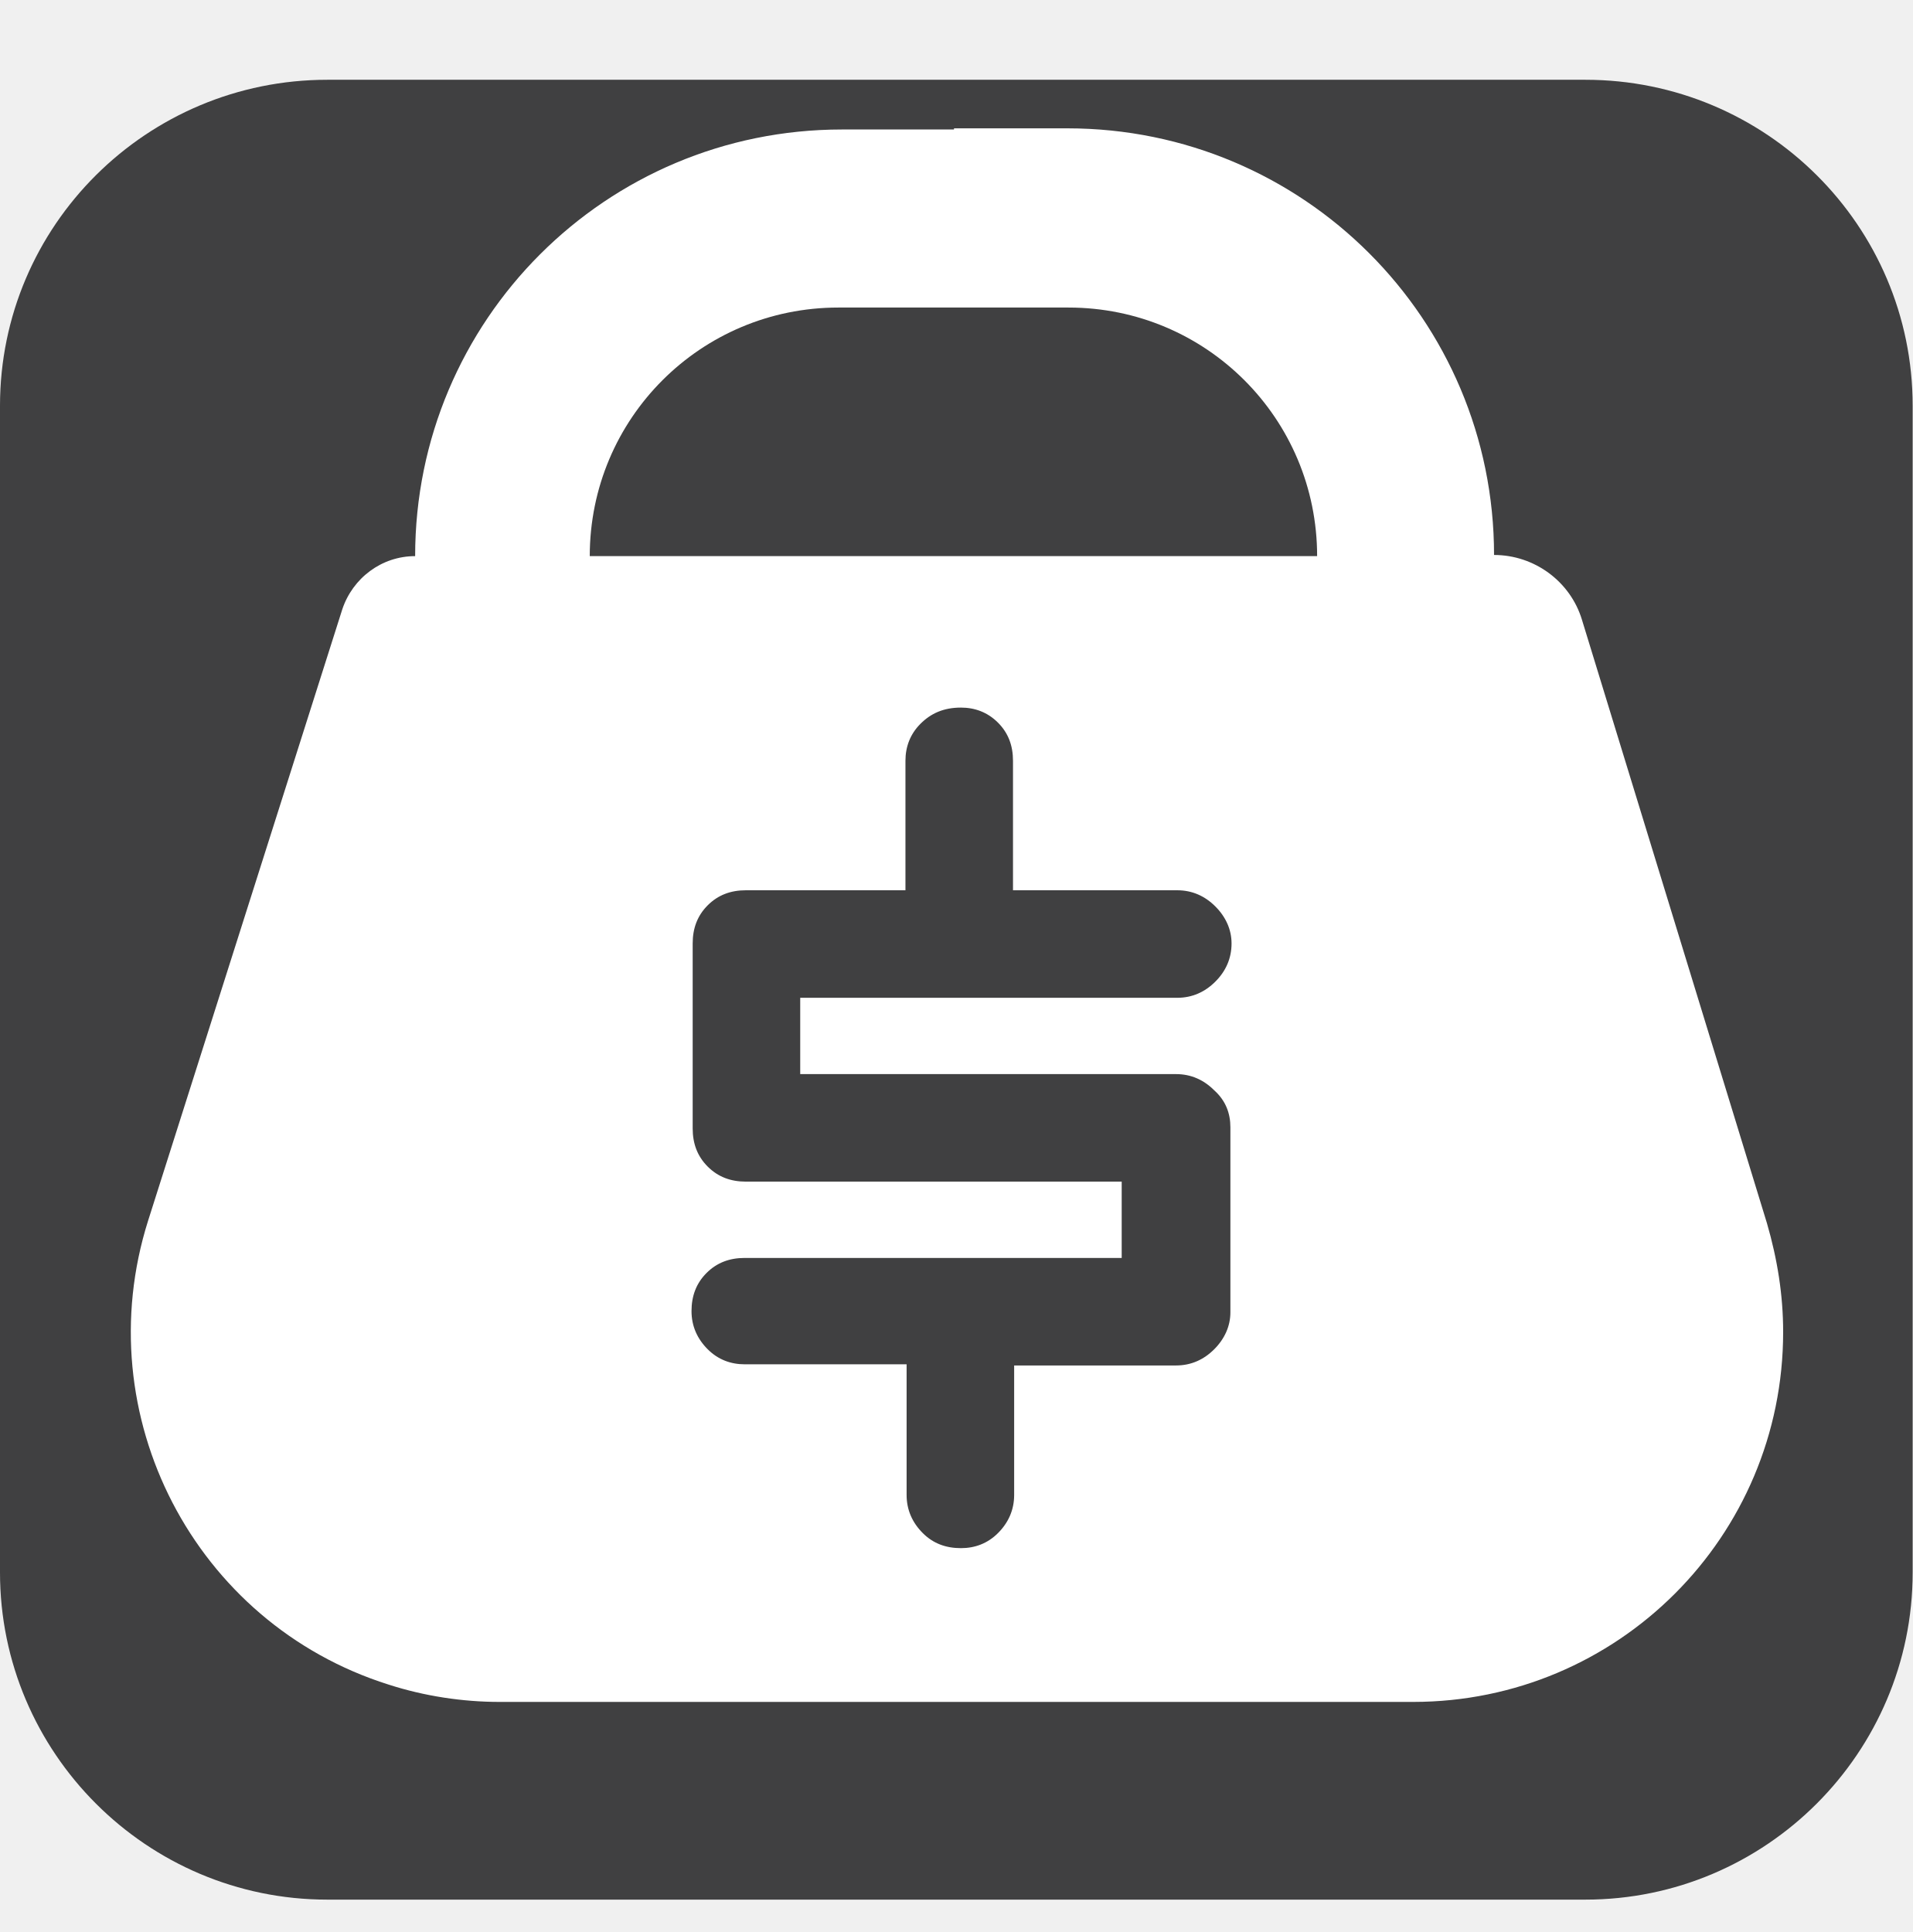
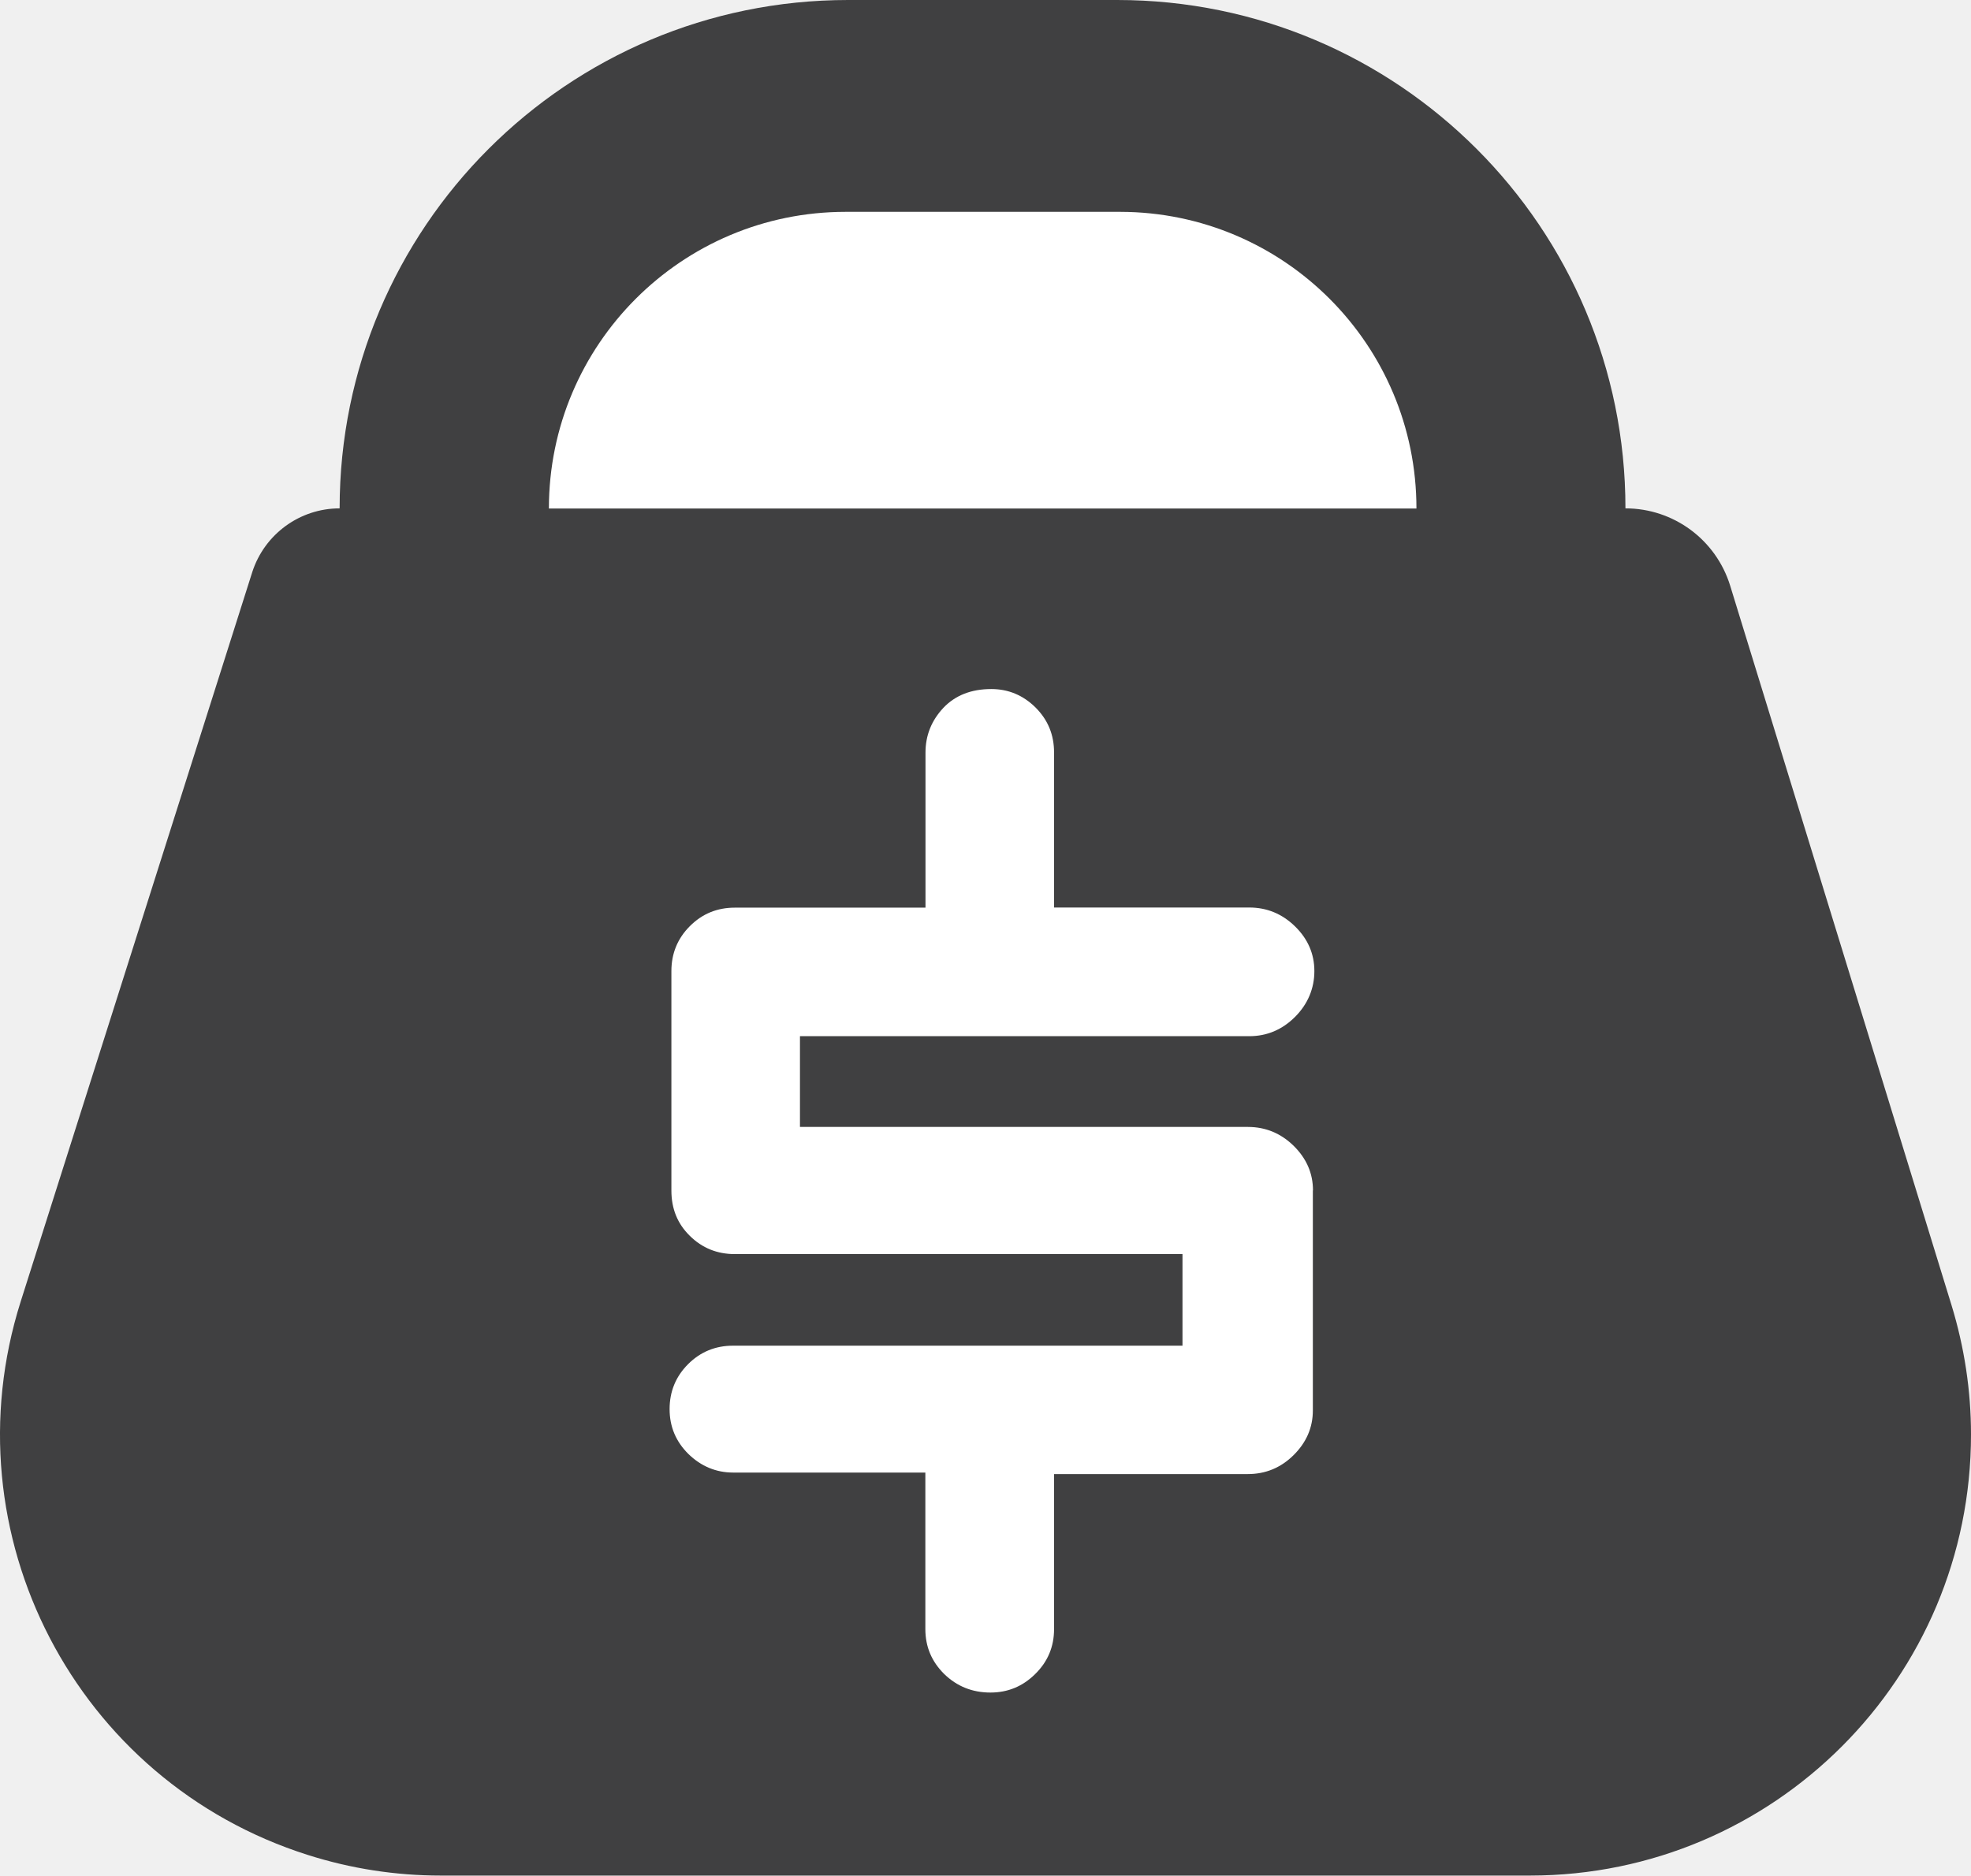
- <svg xmlns="http://www.w3.org/2000/svg" version="1.1" id="Layer_1" x="0px" y="0px" viewBox="0 0 165.4 167.1" style="enable-background:new 0 0 165.4 167.1;" xml:space="preserve">
-   <style type="text/css">
- 	.st0{fill:#404041;}
- 	.st1{fill:#FFFFFF;}
- </style>
-   <path class="st0" d="M137.1,6.9H28.3C12.7,6.9,0,19.5,0,35.1V136c0,15.6,12.7,28.3,28.3,28.3h108.8c15.6,0,28.3-12.7,28.3-28.3V35.1  C165.4,19.5,152.7,6.9,137.1,6.9z" />
-   <path class="st1" d="M82.5,11.2h-9.7c-20.4,0-36.9,16.5-36.9,36.9c0,0,0,0,0,0l0,0c-2.9,0-5.4,1.9-6.3,4.6l-16.8,52.9  c-5.3,16.8,4,34.8,20.8,40.1c3.1,1,6.4,1.5,9.6,1.5h79c17.7,0,32-14.3,32-32c0-3.2-0.5-6.3-1.4-9.4l-16-52.2c-1-3.3-4.1-5.6-7.6-5.6  l0,0c0-20.4-16.5-36.9-36.9-36.9c0,0,0,0,0,0H82.5" />
-   <path class="st0" d="M113.9,48.1H51c0-11.9,9.6-21.5,21.5-21.5c0,0,0,0,0,0h19.9C104.3,26.6,113.9,36.2,113.9,48.1z" />
-   <g>
-     <path class="st0" d="M106.4,97.5v16c0,1.2-0.5,2.3-1.4,3.2s-2,1.4-3.3,1.4h-14v11.2c0,1.3-0.5,2.4-1.4,3.3c-0.9,0.9-2,1.3-3.2,1.3   c-1.3,0-2.4-0.4-3.3-1.3c-0.9-0.9-1.4-2-1.4-3.3V118H64.4c-1.2,0-2.3-0.4-3.2-1.3c-0.9-0.9-1.4-2-1.4-3.3c0-1.3,0.4-2.4,1.3-3.3   c0.9-0.9,2-1.3,3.3-1.3H97v-6.6H64.5c-1.3,0-2.4-0.4-3.3-1.3c-0.9-0.9-1.3-2-1.3-3.3V81.6c0-1.3,0.4-2.4,1.3-3.3   c0.9-0.9,2-1.3,3.3-1.3h13.8V65.8c0-1.2,0.4-2.3,1.3-3.2c0.9-0.9,2-1.4,3.5-1.4c1.2,0,2.3,0.4,3.2,1.3c0.9,0.9,1.3,2,1.3,3.3V77   h14.2c1.3,0,2.4,0.5,3.3,1.4c0.9,0.9,1.4,2,1.4,3.2c0,1.3-0.5,2.4-1.4,3.3c-0.9,0.9-2,1.4-3.3,1.4H69.2v6.6h32.5   c1.3,0,2.4,0.5,3.3,1.4C106,95.2,106.4,96.3,106.4,97.5z" />
-   </g>
+ <svg xmlns="http://www.w3.org/2000/svg" id="a" viewBox="0 0 142.88 136">
+   <defs>
+     <style>.b{fill:#fff;}.c{fill:#404041;}</style>
+   </defs>
+   <path class="c" d="M71.23,0h-9.75C41.13,0,24.62,16.5,24.62,36.86h0c-2.89,0-5.44,1.87-6.33,4.61L1.5,94.37c-5.33,16.83,3.99,34.8,20.83,40.13,3.11,.99,6.36,1.49,9.62,1.49H110.93c17.66-.01,31.96-14.33,31.95-31.99,0-3.17-.48-6.32-1.41-9.36l-16.05-52.18c-1.03-3.33-4.1-5.6-7.59-5.6h0C117.84,16.51,101.34,0,80.99,0c0,0-.01,0-.02,0h-9.74" />
+   <path class="b" d="M102.67,36.87H39.79c0-11.88,9.63-21.51,21.51-21.51h19.91c11.86,.02,21.47,9.64,21.47,21.51Z" />
+   <path class="b" d="M95.17,86.31v15.96c0,1.24-.47,2.32-1.4,3.24s-2.04,1.37-3.32,1.37h-14.04v11.24c0,1.28-.46,2.37-1.37,3.26-.91,.9-1.99,1.34-3.24,1.34-1.32,0-2.43-.45-3.35-1.34-.91-.9-1.37-1.98-1.37-3.26v-11.35h-13.93c-1.24,0-2.32-.45-3.24-1.34-.91-.9-1.37-1.98-1.37-3.26s.45-2.37,1.34-3.26,1.98-1.34,3.26-1.34h32.58v-6.64H53.27c-1.28,0-2.37-.44-3.26-1.32-.9-.88-1.34-1.97-1.34-3.29v-15.91c0-1.28,.45-2.37,1.34-3.26,.9-.9,1.98-1.34,3.26-1.34h13.82v-11.24c0-1.24,.43-2.32,1.29-3.24,.86-.91,2.02-1.37,3.48-1.37,1.24,0,2.31,.45,3.21,1.34,.9,.9,1.34,1.98,1.34,3.26v11.24h14.15c1.28,0,2.39,.46,3.32,1.37,.93,.91,1.4,1.99,1.4,3.24s-.47,2.39-1.4,3.32c-.93,.93-2.04,1.4-3.32,1.4H57.99v6.58h32.47c1.28,0,2.39,.46,3.32,1.37,.93,.92,1.4,1.99,1.4,3.24Z" />
</svg>
